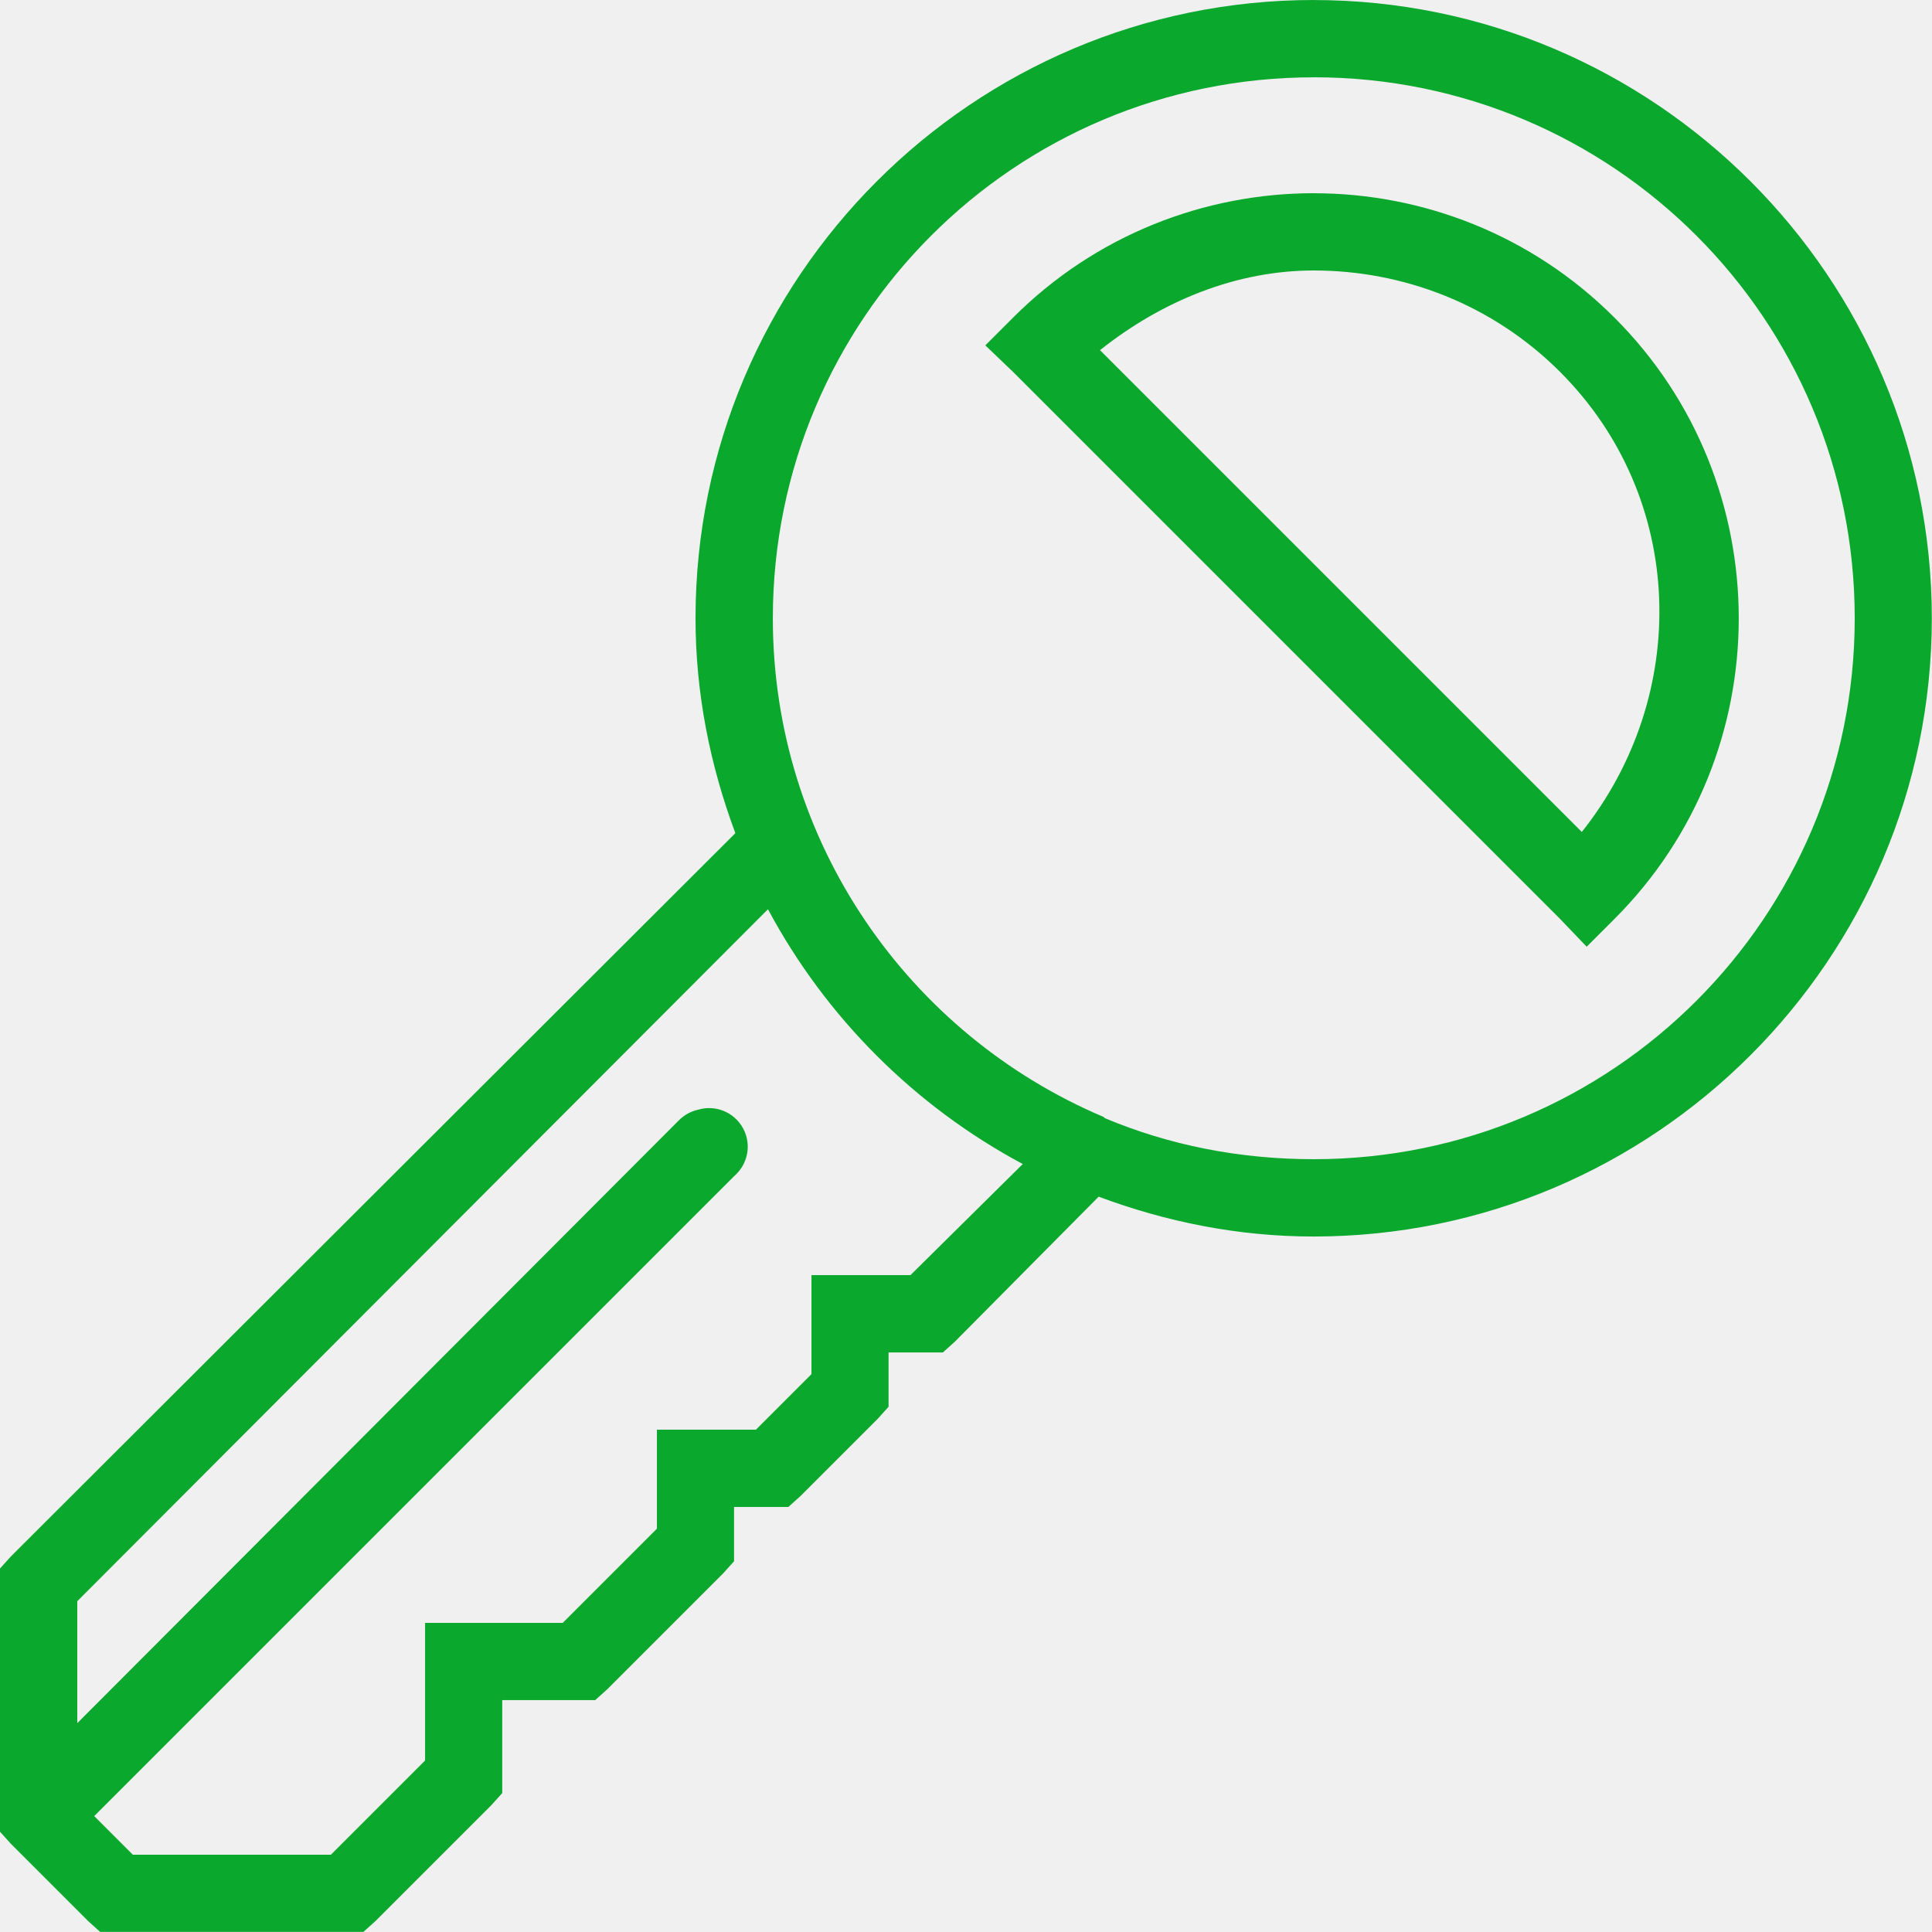
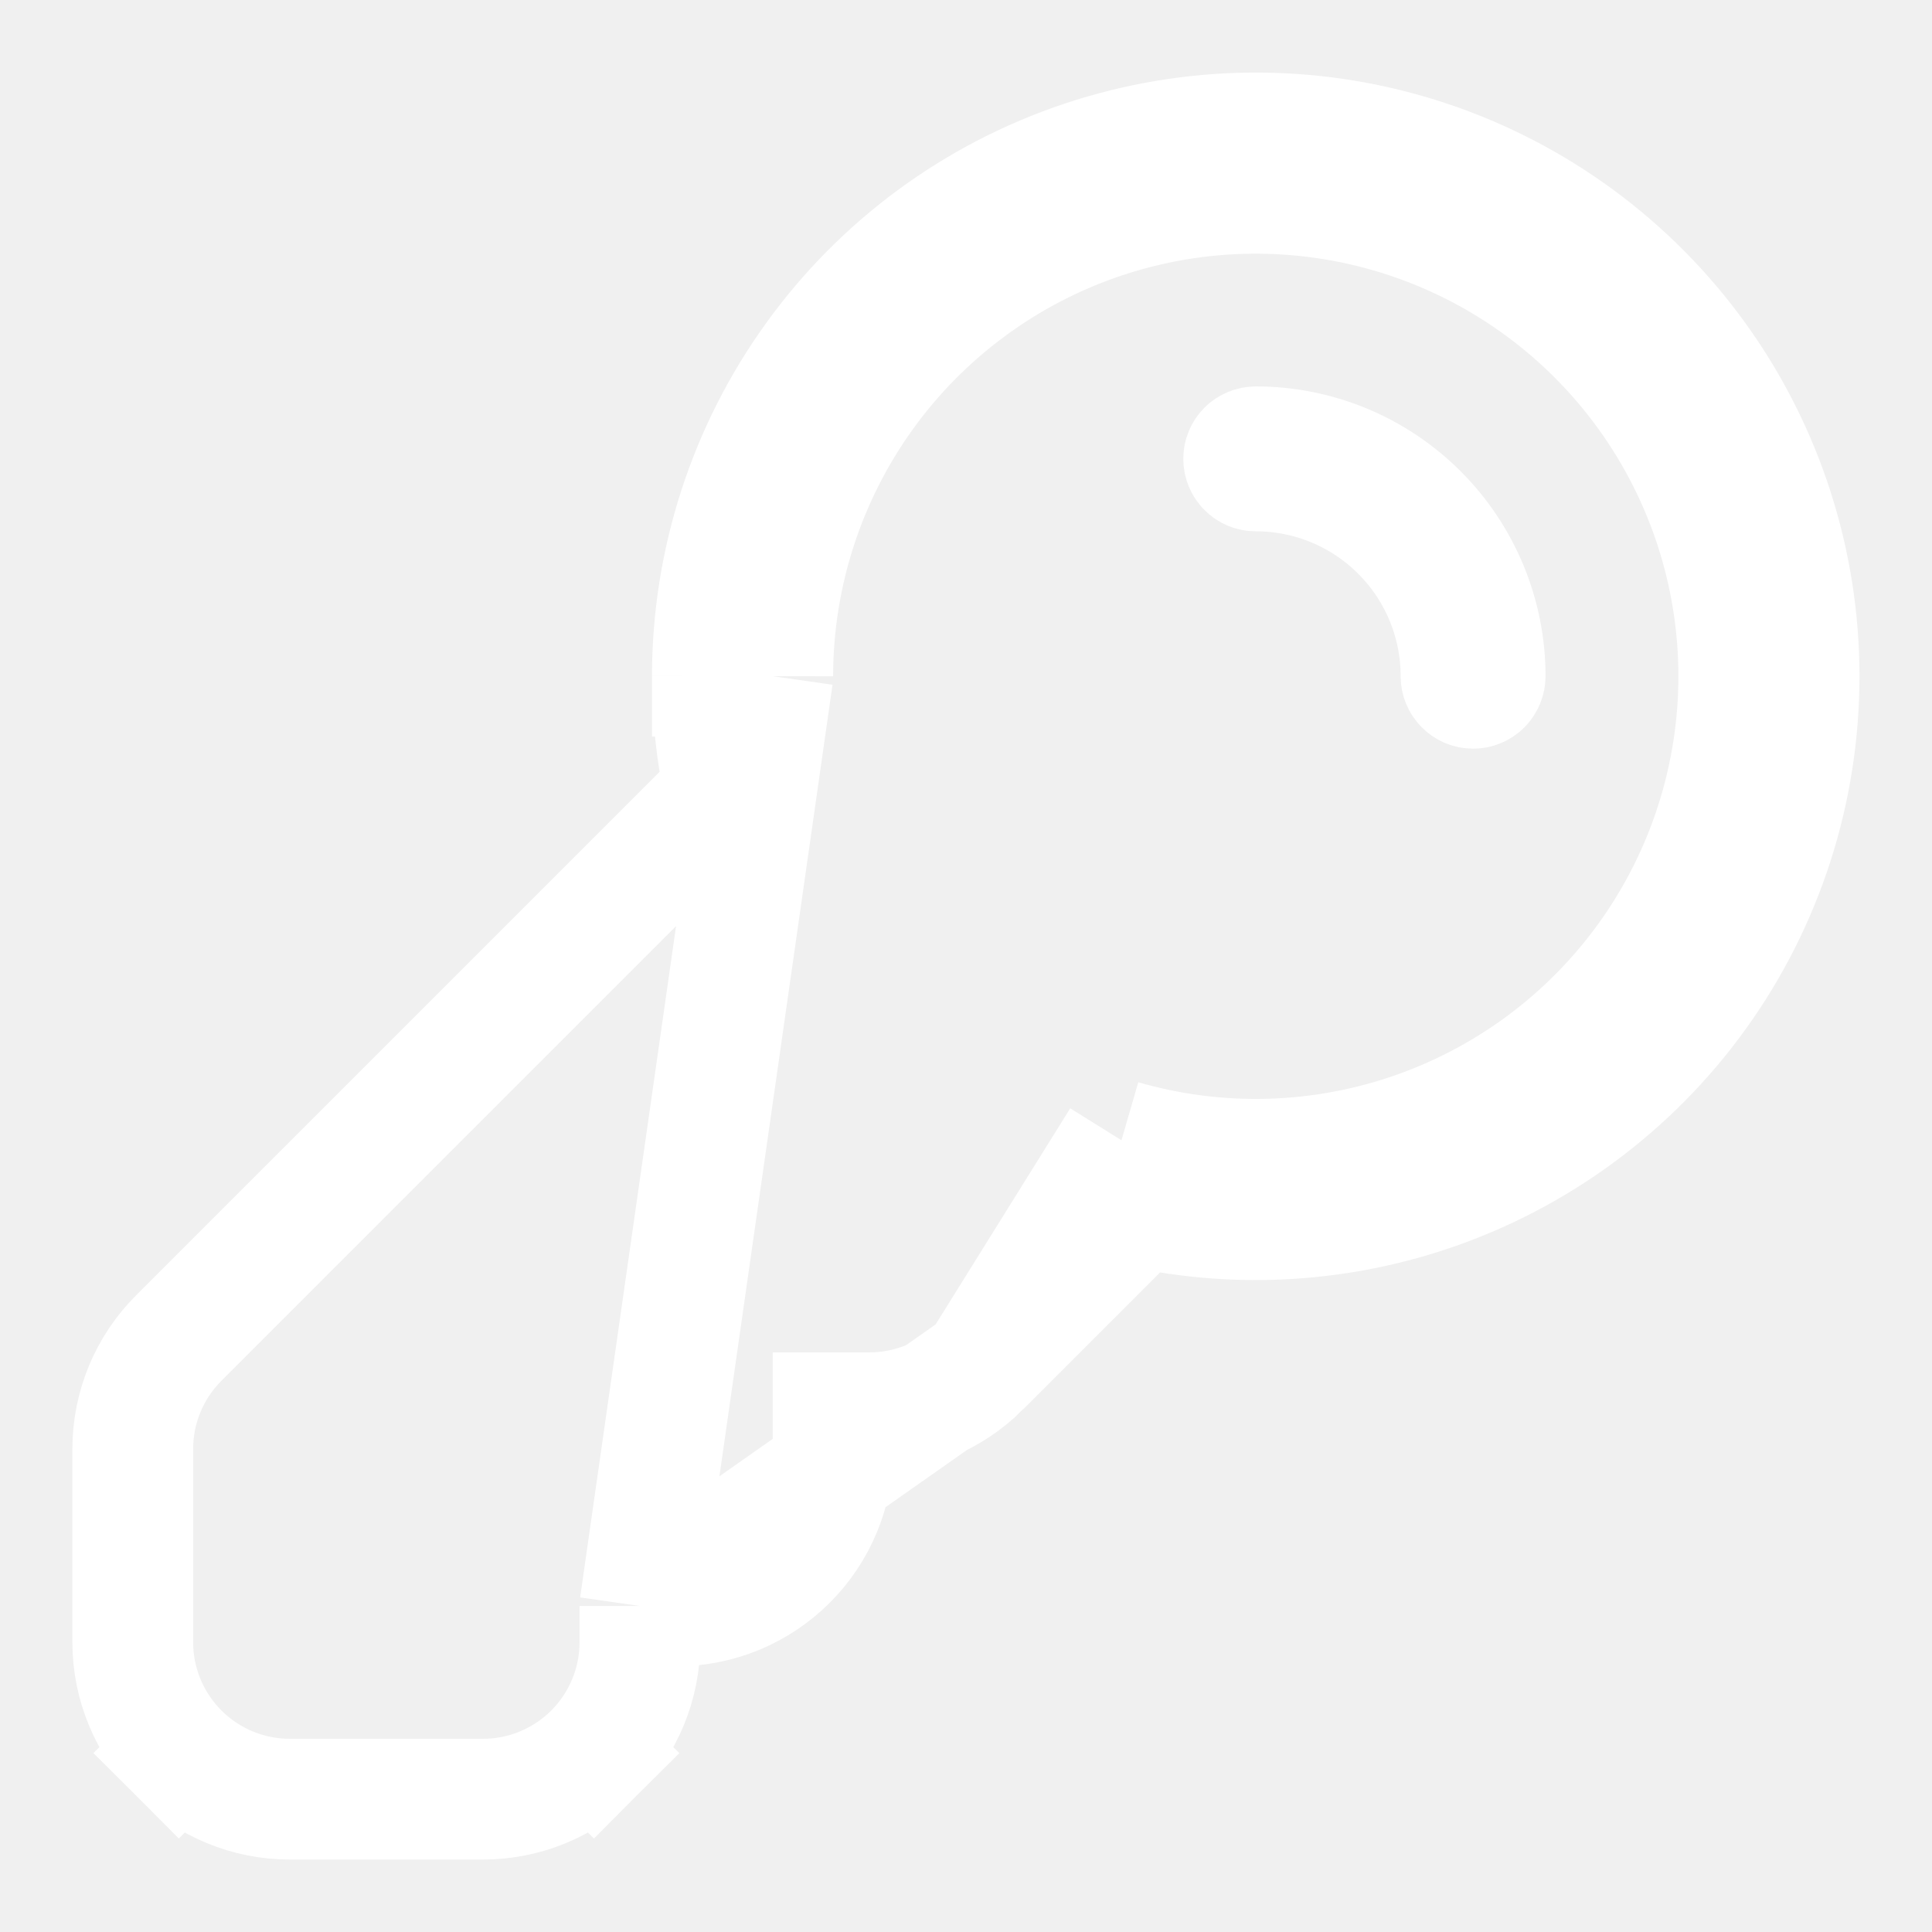
- <svg xmlns="http://www.w3.org/2000/svg" x="0px" y="0px" width="40" height="40" viewBox="0,0,256,256">
-   <g fill="#0aa82d" fill-rule="nonzero" stroke="none" stroke-width="1" stroke-linecap="butt" stroke-linejoin="miter" stroke-miterlimit="10" stroke-dasharray="" stroke-dashoffset="0" font-family="none" font-weight="none" font-size="none" text-anchor="none" style="mix-blend-mode: normal">
-     <g transform="scale(5.12,5.12)">
-       <path d="M34,0c-8.82,0 -16,7.176 -16,16c0,1.961 0.383,3.824 1.031,5.562l-18.75,18.719l-0.281,0.312v6.812l0.281,0.312l2,2l0.312,0.281h6.812l0.312,-0.281l3,-3l0.281,-0.312v-2.406h2.406l0.312,-0.281l3,-3l0.281,-0.312v-1.406h1.406l0.312,-0.281l2,-2l0.281,-0.312v-1.406h1.406l0.312,-0.281l3.719,-3.75c1.738,0.648 3.602,1.031 5.562,1.031c8.82,0 16,-7.18 16,-16c0,-8.824 -7.18,-16 -16,-16zM34,2c7.738,0 14,6.258 14,14c0,7.738 -6.262,14 -14,14c-1.922,0 -3.742,-0.363 -5.406,-1.062c-0.012,-0.012 -0.02,-0.02 -0.031,-0.031c-5.027,-2.125 -8.562,-7.102 -8.562,-12.906c0,-7.742 6.262,-14 14,-14zM34,5c-2.816,0 -5.637,1.074 -7.781,3.219l-0.719,0.719l0.719,0.688l14.156,14.156l0.688,0.719l0.719,-0.719c4.289,-4.285 4.289,-11.277 0,-15.562c-2.145,-2.145 -4.965,-3.219 -7.781,-3.219zM34,7c2.301,0 4.613,0.863 6.375,2.625c3.273,3.273 3.375,8.371 0.562,11.906l-12.469,-12.469c1.633,-1.297 3.555,-2.062 5.531,-2.062zM19.875,23.531c1.496,2.797 3.797,5.098 6.594,6.594l-2.906,2.875h-2.562v2.562l-1.438,1.438h-2.562v2.562l-2.438,2.438h-3.562v3.562l-2.438,2.438h-5.125l-1,-1l16.562,-16.562c0.359,-0.309 0.457,-0.824 0.23,-1.238c-0.227,-0.418 -0.715,-0.617 -1.168,-0.48c-0.191,0.043 -0.363,0.141 -0.5,0.281l-15.562,15.594v-3.156z" />
-     </g>
+ <svg xmlns="http://www.w3.org/2000/svg" width="32" height="32" viewBox="0 0 32 32" fill="none">
+   <g id="key/mini">
+     <path id="Vector" d="M10.599 26.6V27.2C10.599 27.89 10.325 28.551 9.838 29.038L9.131 28.331L9.838 29.038C9.35 29.526 8.689 29.8 7.999 29.8H4.799C4.11 29.8 3.448 29.526 2.961 29.038L3.655 28.345L2.961 29.038C2.473 28.551 2.199 27.89 2.199 27.2V24V24C2.199 23.31 2.473 22.649 2.961 22.162C2.961 22.162 2.961 22.162 2.961 22.162L12.005 13.118C11.868 12.488 11.799 11.845 11.799 11.199M10.599 26.6L12.799 11.2M10.599 26.6H11.199C11.889 26.6 12.55 26.326 13.038 25.838C13.525 25.351 13.799 24.689 13.799 24V23.4H14.399H14.399C15.089 23.4 15.75 23.126 16.238 22.638L15.53 21.931L16.238 22.638M10.599 26.6L16.238 22.638M11.799 11.199L12.799 11.2M11.799 11.199C11.799 11.199 11.799 11.2 11.799 11.2L12.799 11.2M11.799 11.199C11.8 9.311 12.394 7.471 13.498 5.94C14.601 4.408 16.159 3.262 17.95 2.665C19.741 2.067 21.675 2.048 23.477 2.609C25.28 3.171 26.86 4.286 27.994 5.795C29.128 7.304 29.759 9.132 29.797 11.02C29.835 12.908 29.279 14.759 28.207 16.313C27.134 17.867 25.6 19.045 23.822 19.679C22.233 20.245 20.521 20.353 18.881 19.995M12.799 11.2C12.8 9.522 13.328 7.886 14.309 6.524C15.29 5.163 16.675 4.144 18.267 3.613C19.859 3.082 21.577 3.065 23.18 3.564C24.782 4.063 26.186 5.054 27.195 6.396C28.203 7.737 28.764 9.362 28.798 11.04C28.831 12.718 28.337 14.364 27.384 15.745C26.43 17.127 25.067 18.173 23.486 18.737C21.905 19.301 20.187 19.353 18.575 18.886M18.881 19.995L19.282 19.593L18.575 18.886M18.881 19.995L16.238 22.638M18.881 19.995C18.685 19.952 18.491 19.903 18.297 19.847L18.575 18.886M18.575 18.886L16.238 22.638M20.658 7.458C20.695 7.421 20.746 7.4 20.799 7.4C21.807 7.4 22.774 7.8 23.486 8.513C24.199 9.226 24.599 10.192 24.599 11.2C24.599 11.253 24.578 11.304 24.541 11.341C24.503 11.379 24.452 11.4 24.399 11.4C24.346 11.4 24.295 11.379 24.258 11.341C24.22 11.304 24.199 11.253 24.199 11.2C24.199 10.298 23.841 9.433 23.203 8.796L22.496 9.503L23.203 8.796C22.566 8.158 21.701 7.8 20.799 7.8C20.746 7.8 20.695 7.779 20.658 7.741C20.62 7.704 20.599 7.653 20.599 7.6C20.599 7.547 20.62 7.496 20.658 7.458Z" stroke="white" stroke-width="2" />
  </g>
</svg>
